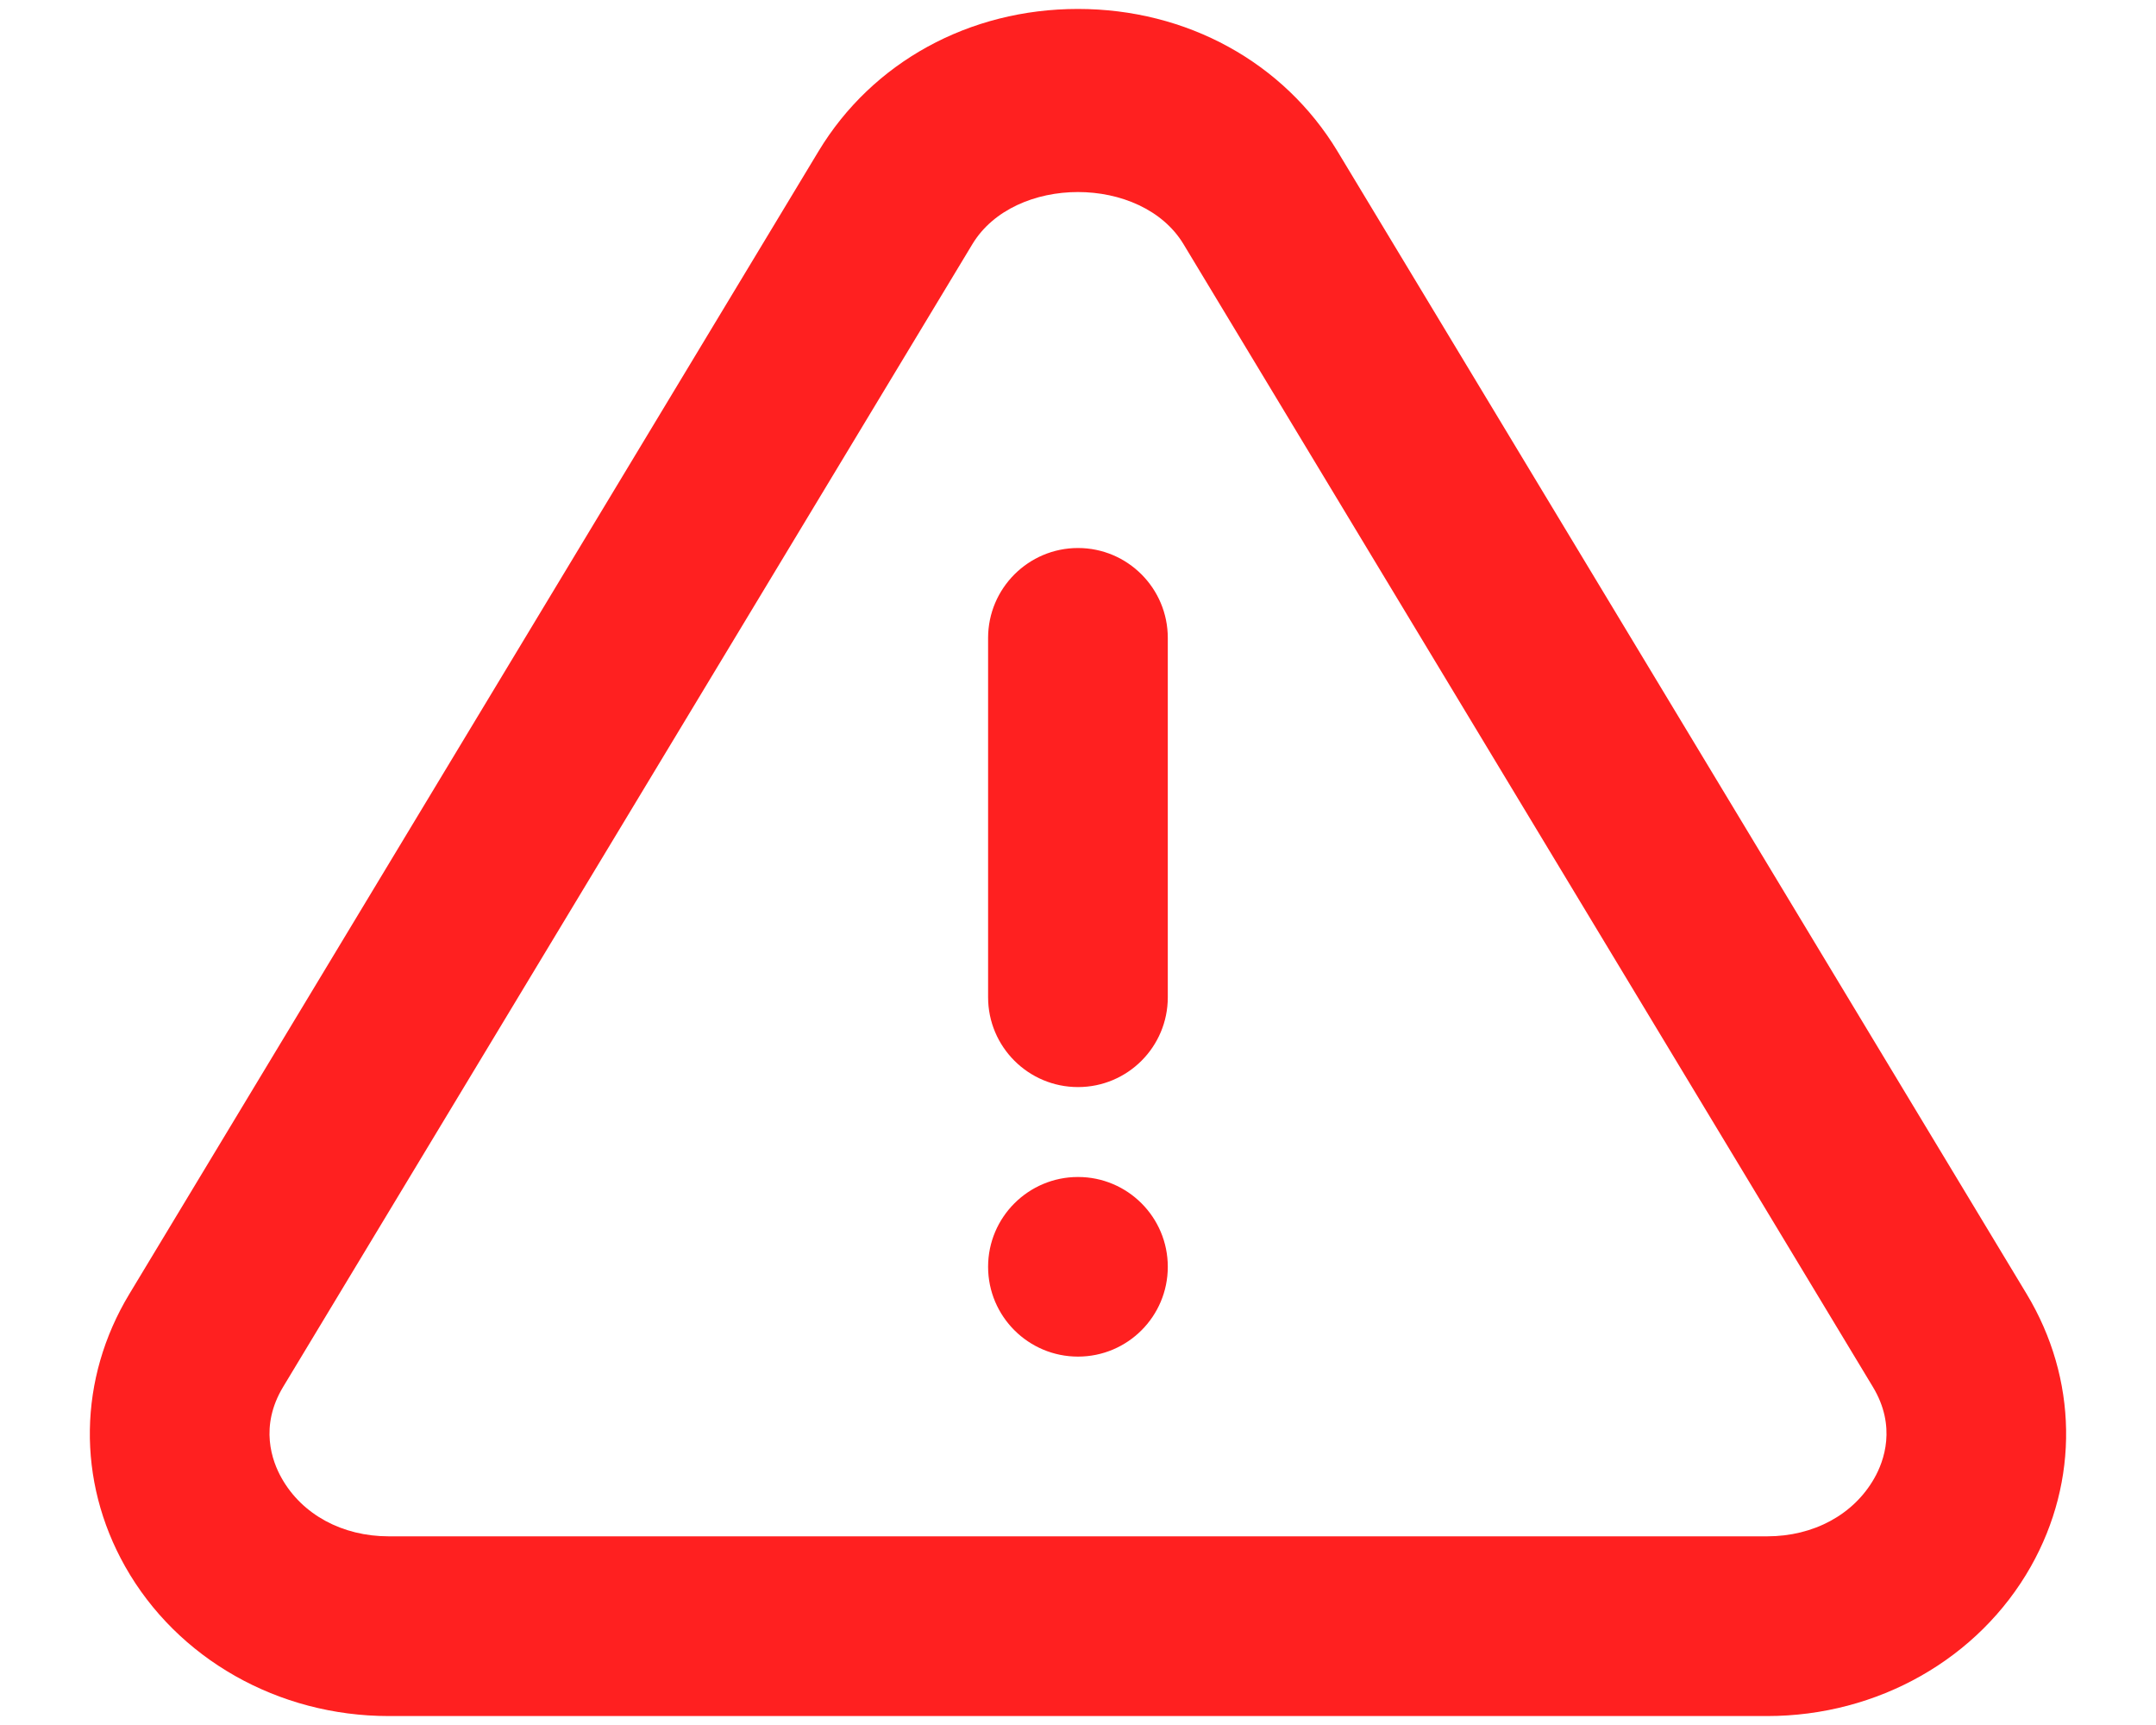
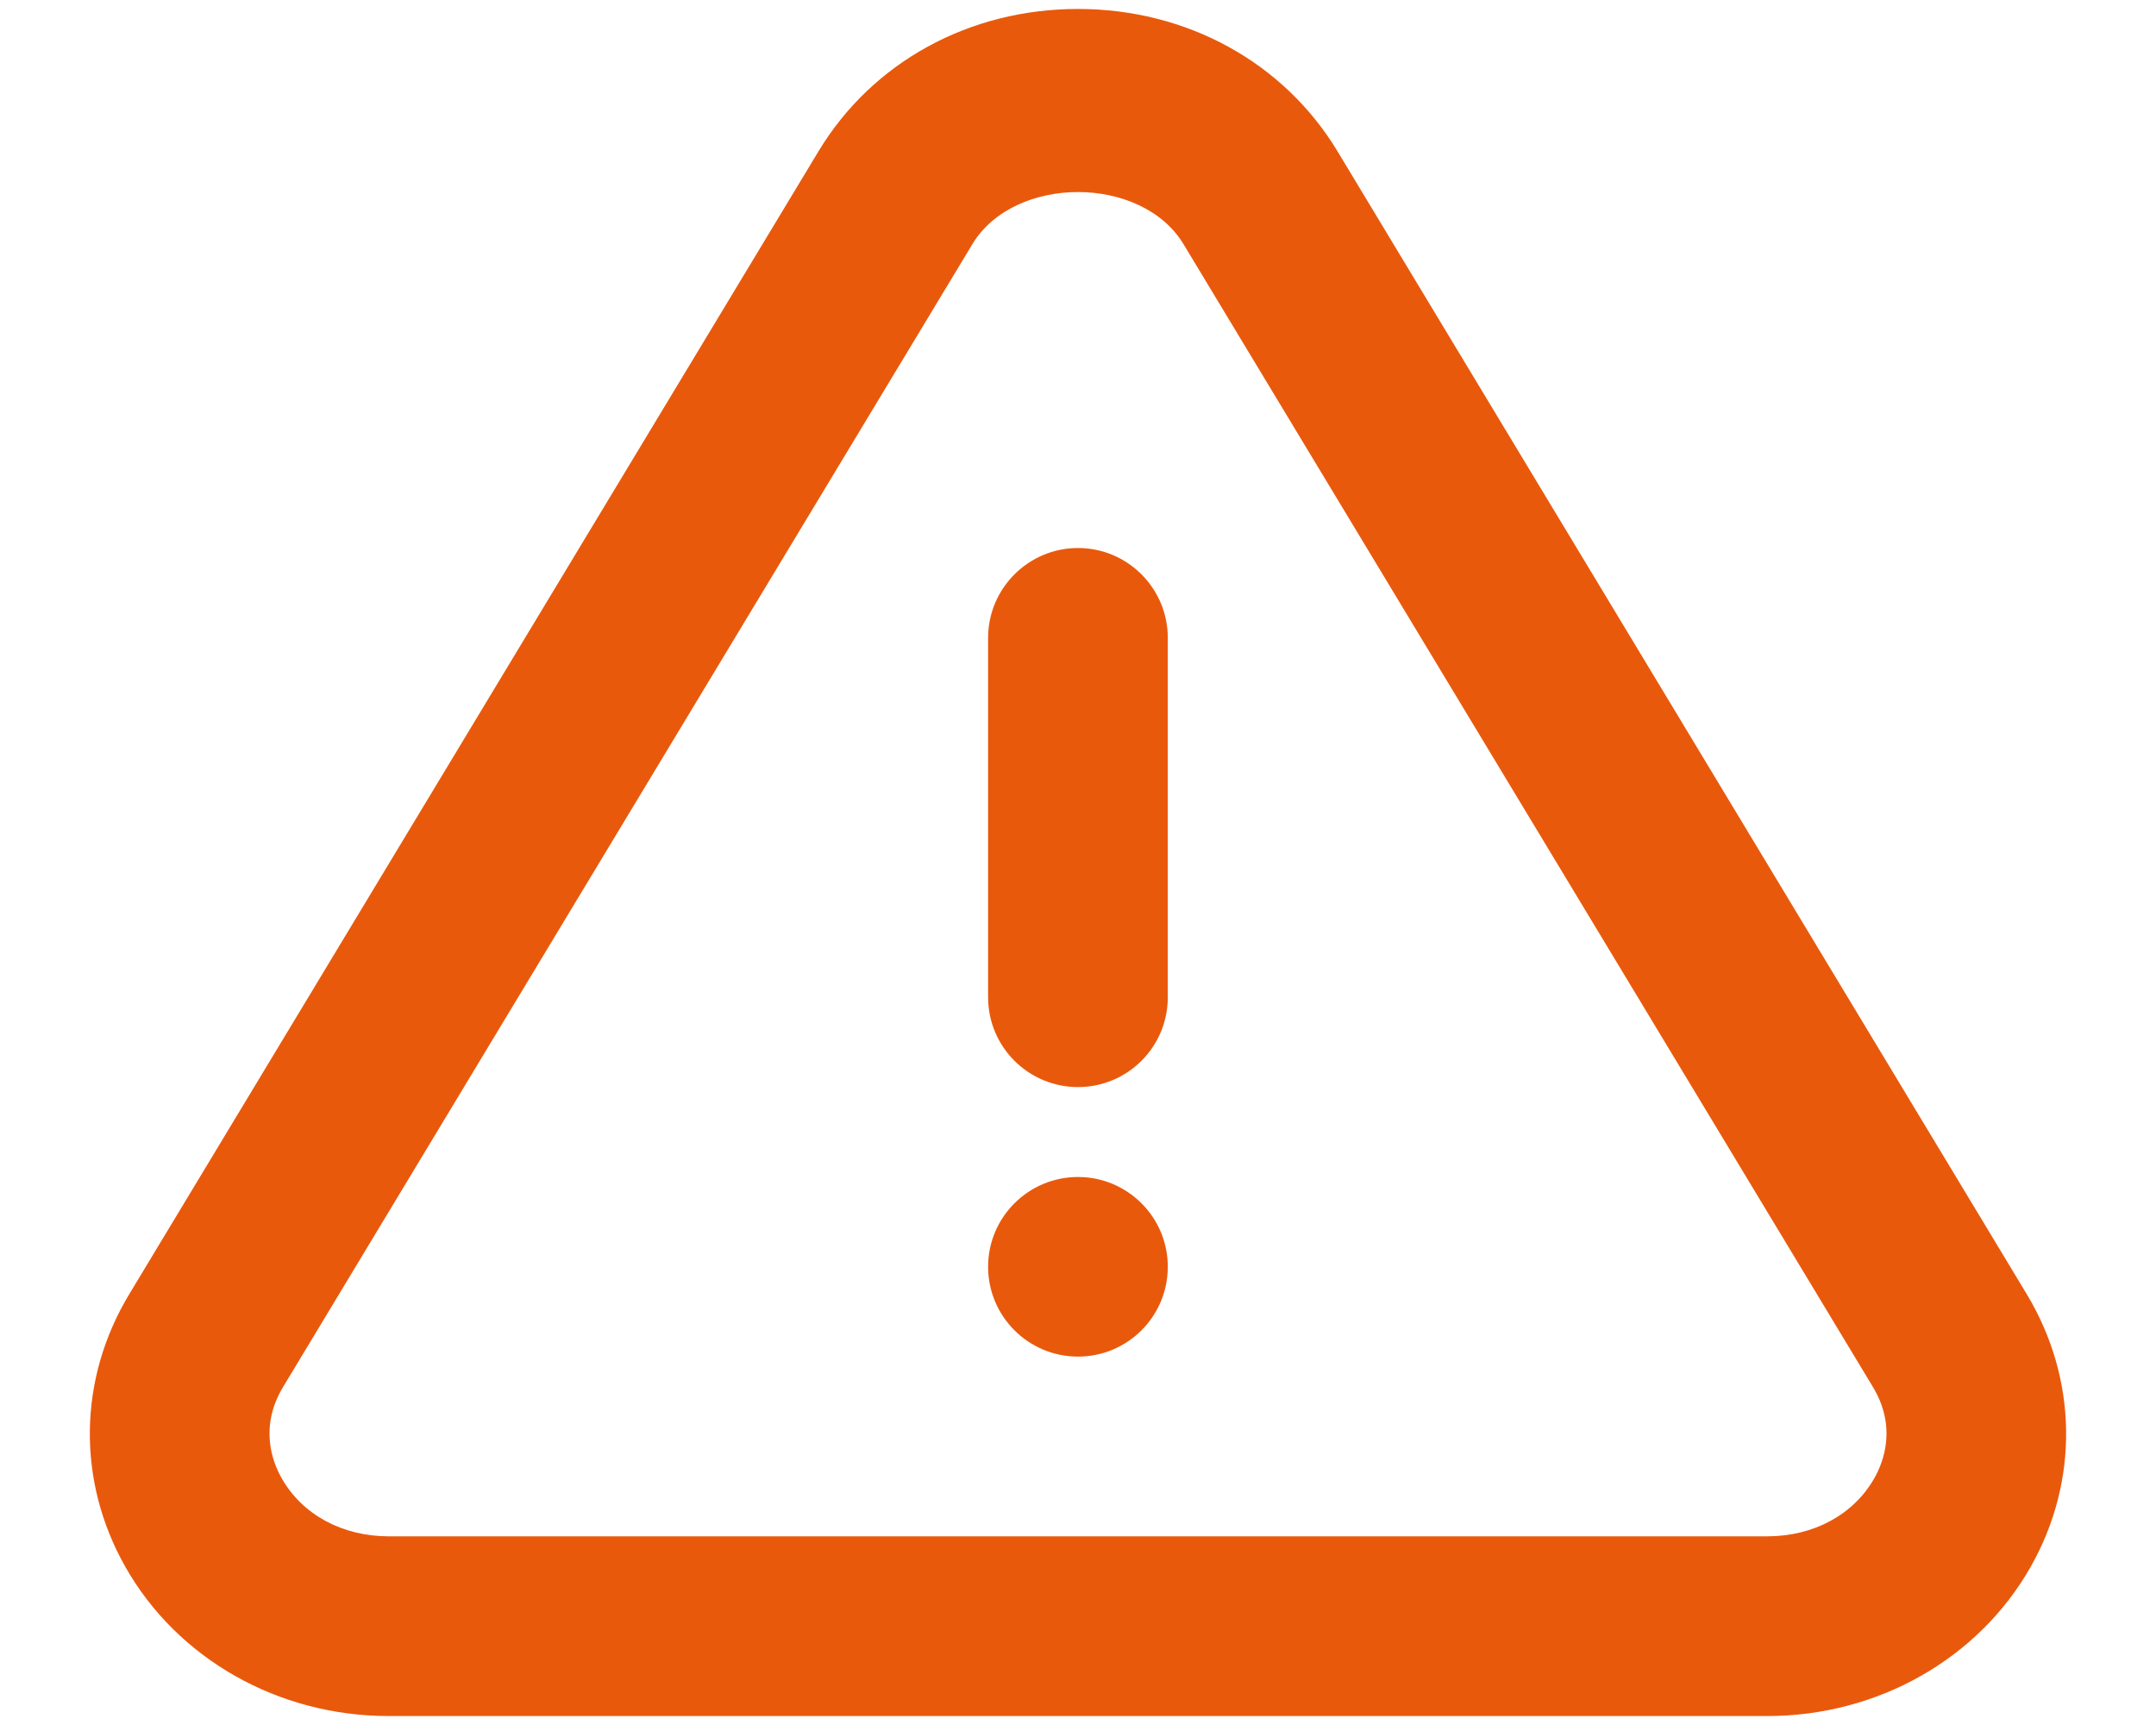
<svg xmlns="http://www.w3.org/2000/svg" width="20" height="16" viewBox="0 0 20 16" fill="none">
-   <path fill-rule="evenodd" clip-rule="evenodd" d="M9.166 5.917C9.166 5.457 9.54 5.083 10 5.083C10.46 5.083 10.833 5.457 10.833 5.917V9.25C10.833 9.71 10.46 10.083 10 10.083C9.54 10.083 9.166 9.71 9.166 9.25V5.917ZM9.166 11.75C9.166 11.29 9.54 10.917 10 10.917C10.46 10.917 10.833 11.29 10.833 11.75C10.833 12.21 10.46 12.583 10 12.583C9.54 12.583 9.166 12.21 9.166 11.75ZM17.387 13.711C17.196 14.048 16.825 14.25 16.393 14.25H3.606C3.175 14.25 2.803 14.048 2.613 13.711C2.523 13.553 2.405 13.23 2.627 12.863L9.02 2.265C9.409 1.62 10.59 1.62 10.979 2.265L17.373 12.863C17.595 13.23 17.477 13.553 17.387 13.711ZM18.8 12.002L12.407 1.403C11.908 0.577 11.008 0.083 9.999 0.083C8.991 0.083 8.091 0.577 7.593 1.403L1.2 12.002C0.725 12.788 0.711 13.733 1.161 14.53C1.644 15.386 2.581 15.917 3.606 15.917H16.393C17.419 15.917 18.355 15.386 18.839 14.53C19.289 13.733 19.274 12.788 18.8 12.002Z" fill="#FF2020" />
+   <path fill-rule="evenodd" clip-rule="evenodd" d="M9.166 5.917C9.166 5.457 9.54 5.083 10 5.083C10.46 5.083 10.833 5.457 10.833 5.917V9.25C10.833 9.71 10.46 10.083 10 10.083C9.54 10.083 9.166 9.71 9.166 9.25V5.917ZM9.166 11.75C9.166 11.29 9.54 10.917 10 10.917C10.46 10.917 10.833 11.29 10.833 11.75C10.833 12.21 10.46 12.583 10 12.583C9.54 12.583 9.166 12.21 9.166 11.75ZM17.387 13.711C17.196 14.048 16.825 14.25 16.393 14.25H3.606C3.175 14.25 2.803 14.048 2.613 13.711C2.523 13.553 2.405 13.23 2.627 12.863L9.02 2.265C9.409 1.62 10.59 1.62 10.979 2.265L17.373 12.863C17.595 13.23 17.477 13.553 17.387 13.711ZM18.8 12.002L12.407 1.403C11.908 0.577 11.008 0.083 9.999 0.083C8.991 0.083 8.091 0.577 7.593 1.403L1.2 12.002C0.725 12.788 0.711 13.733 1.161 14.53C1.644 15.386 2.581 15.917 3.606 15.917H16.393C17.419 15.917 18.355 15.386 18.839 14.53C19.289 13.733 19.274 12.788 18.8 12.002Z" fill="#e9590c" />
</svg>
